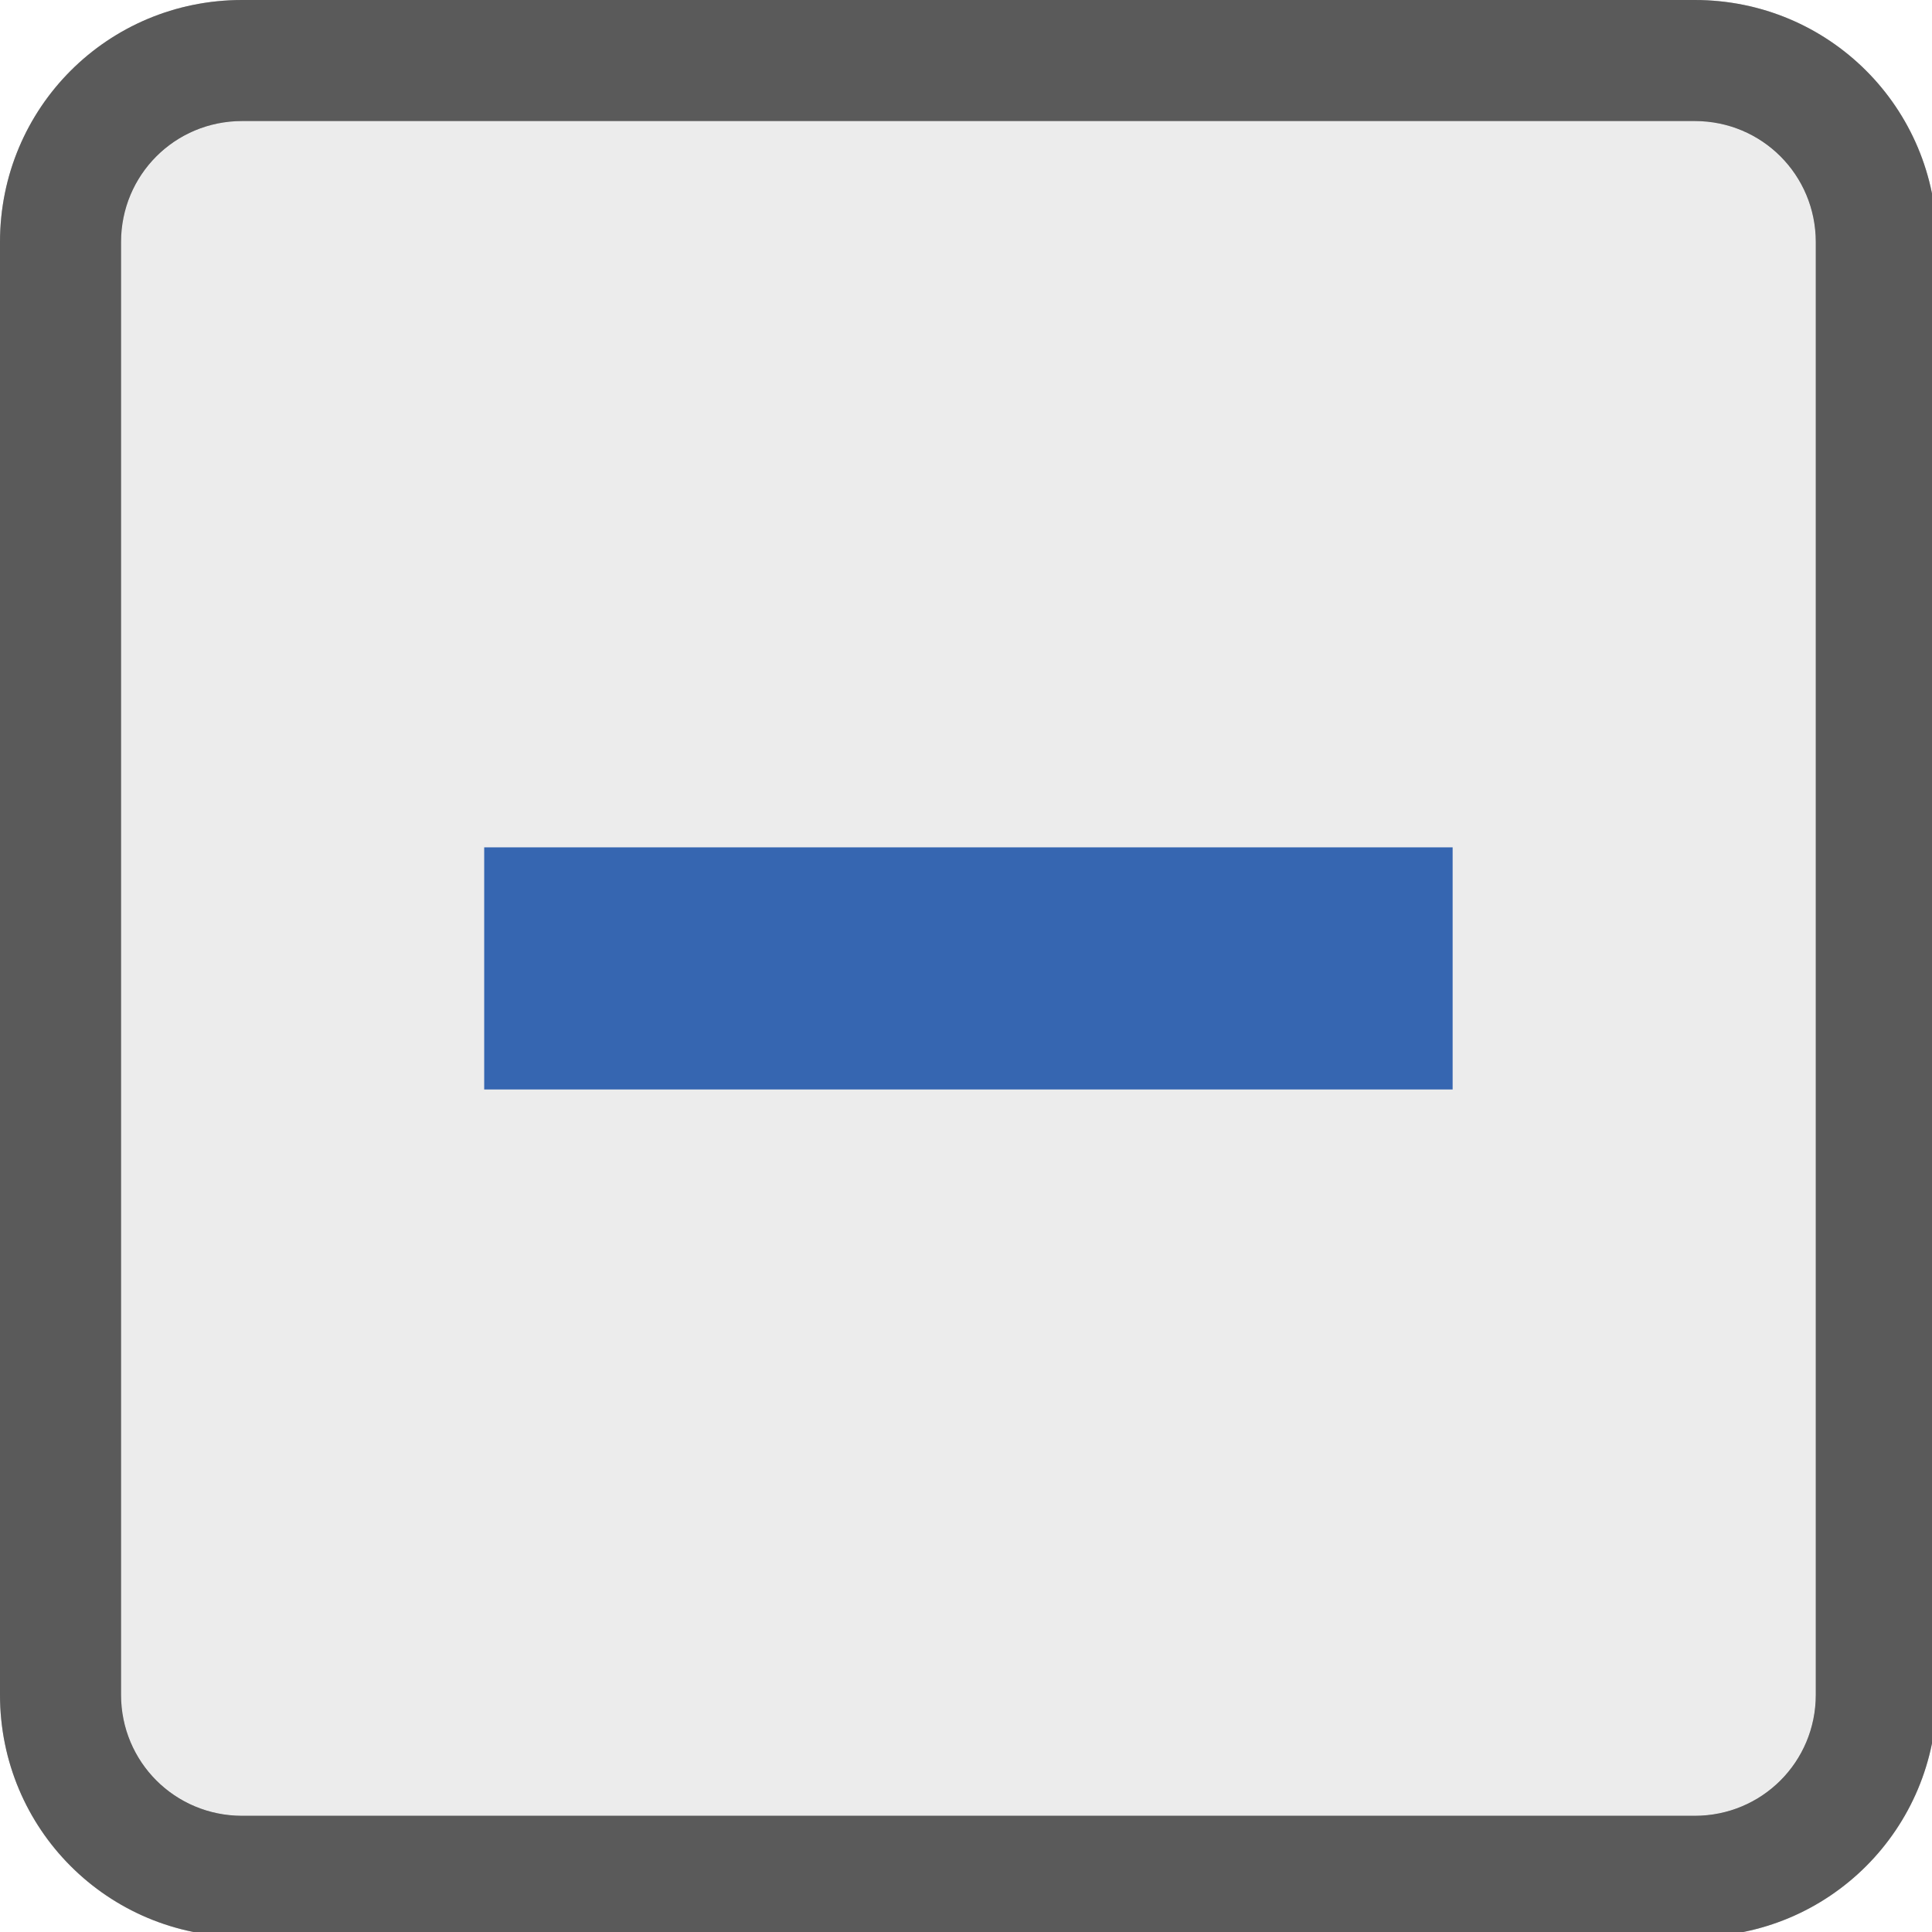
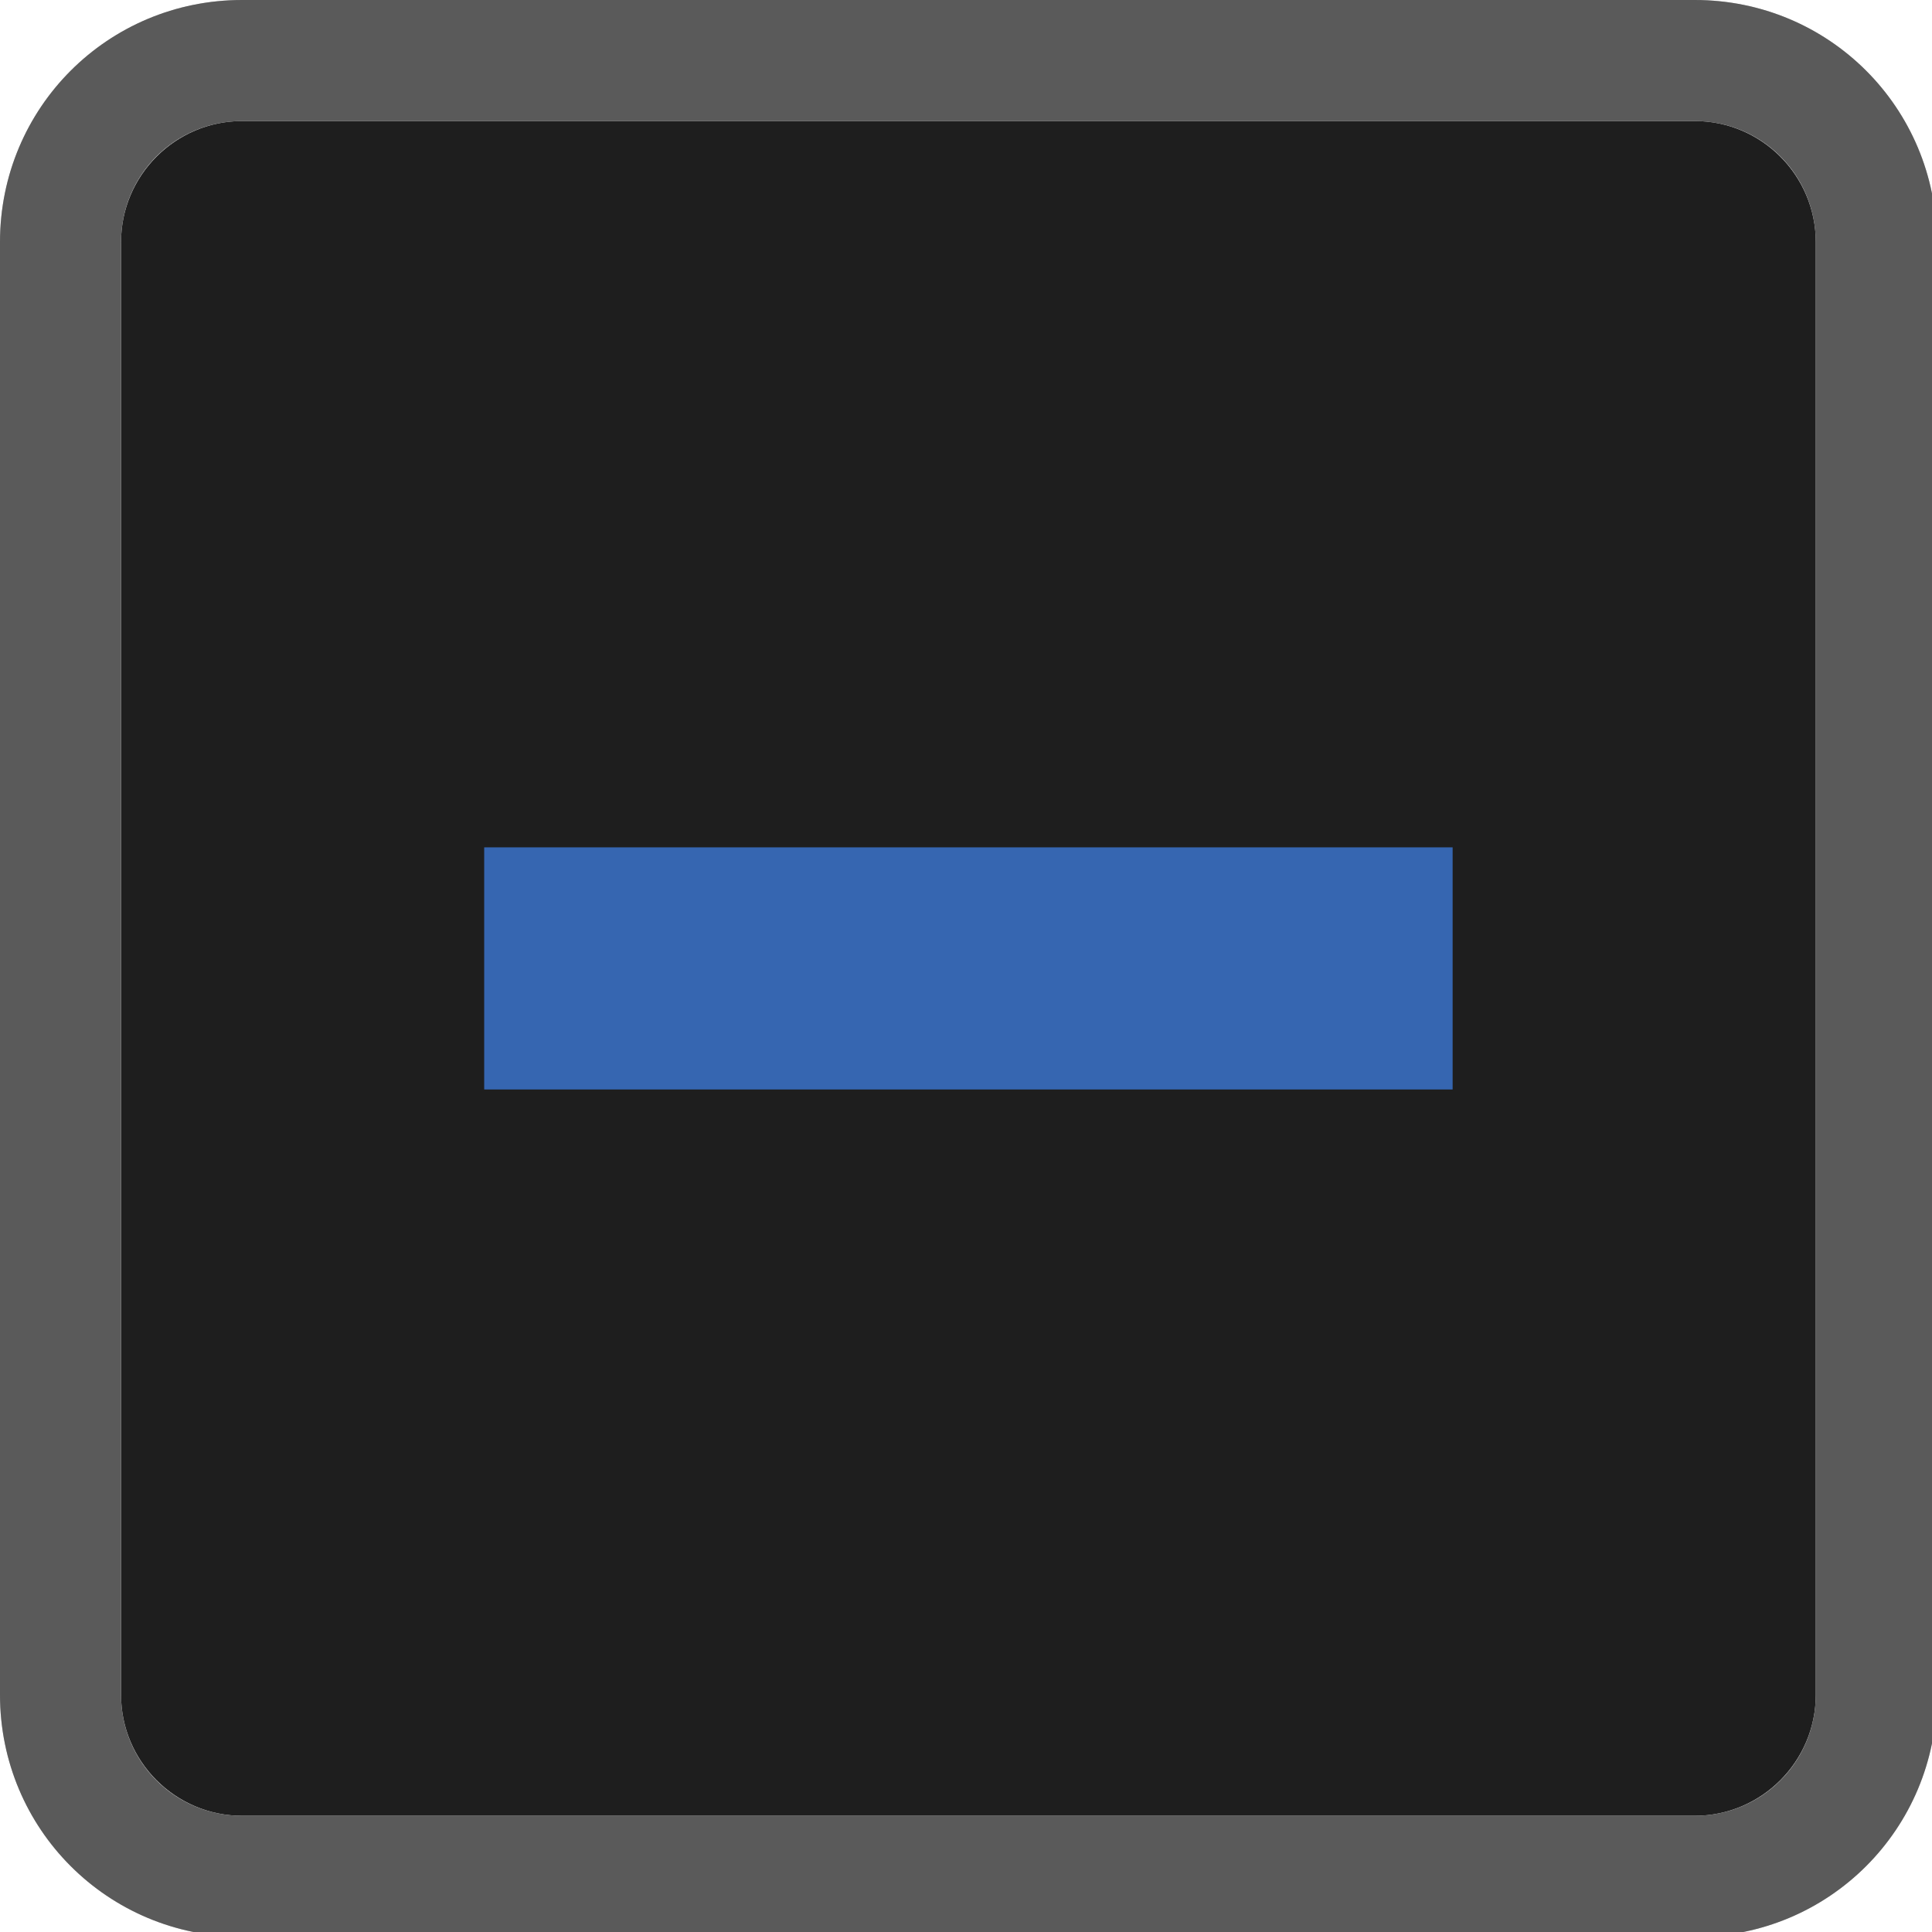
<svg xmlns="http://www.w3.org/2000/svg" width="133pt" height="133pt" viewBox="0 0 133 133" version="1.1">
  <g id="surface1">
-     <path style=" stroke:none;fill-rule:nonzero;fill:#ececec;fill-opacity:1;" d="M 16.668 8.332 L 116.668 8.332 C 121.258 8.332 125 12.078 125 16.668 L 125 116.668 C 125 121.258 121.258 125 116.668 125 L 16.668 125 C 12.078 125 8.332 121.258 8.332 116.668 L 8.332 16.668 C 8.332 12.078 12.078 8.332 16.668 8.332 Z M 16.668 8.332 " />
+     <path style=" stroke:none;fill-rule:nonzero;fill:#1e1e1e;fill-opacity:1;" d="M 16.668 8.332 L 116.668 8.332 C 121.258 8.332 125 12.078 125 16.668 L 125 116.668 C 125 121.258 121.258 125 116.668 125 L 16.668 125 C 12.078 125 8.332 121.258 8.332 116.668 L 8.332 16.668 C 8.332 12.078 12.078 8.332 16.668 8.332 Z M 16.668 8.332 " />
    <path style=" stroke:none;fill-rule:nonzero;fill:#1c1c1c;fill-opacity:1;" d="M 16.668 0 C 7.422 0 0 7.422 0 16.668 L 0 116.668 C 0 125.91 7.422 133.332 16.668 133.332 L 116.668 133.332 C 125.91 133.332 133.332 125.91 133.332 116.668 L 133.332 16.668 C 133.332 7.422 125.91 0 116.668 0 Z M 16.668 8.332 L 116.668 8.332 C 121.289 8.332 125 12.043 125 16.668 L 125 116.668 C 125 121.289 121.289 125 116.668 125 L 16.668 125 C 12.043 125 8.332 121.289 8.332 116.668 L 8.332 16.668 C 8.332 12.043 12.043 8.332 16.668 8.332 Z M 16.668 8.332 " />
    <path style=" stroke:none;fill-rule:nonzero;fill:#ebebeb;fill-opacity:0.30;" d="M 16.668 0 C 7.422 0 0 7.422 0 16.668 L 0 116.668 C 0 125.91 7.422 133.332 16.668 133.332 L 116.668 133.332 C 125.91 133.332 133.332 125.91 133.332 116.668 L 133.332 16.668 C 133.332 7.422 125.91 0 116.668 0 Z M 16.668 8.332 L 116.668 8.332 C 121.289 8.332 125 12.043 125 16.668 L 125 116.668 C 125 121.289 121.289 125 116.668 125 L 16.668 125 C 12.043 125 8.332 121.289 8.332 116.668 L 8.332 16.668 C 8.332 12.043 12.043 8.332 16.668 8.332 Z M 16.668 8.332 " />
    <path style=" stroke:none;fill-rule:nonzero;fill:#3666b1;fill-opacity:1;" d="M 33.332 58.332 L 100 58.332 L 100 75 L 33.332 75 Z M 33.332 58.332 " />
  </g>
</svg>
